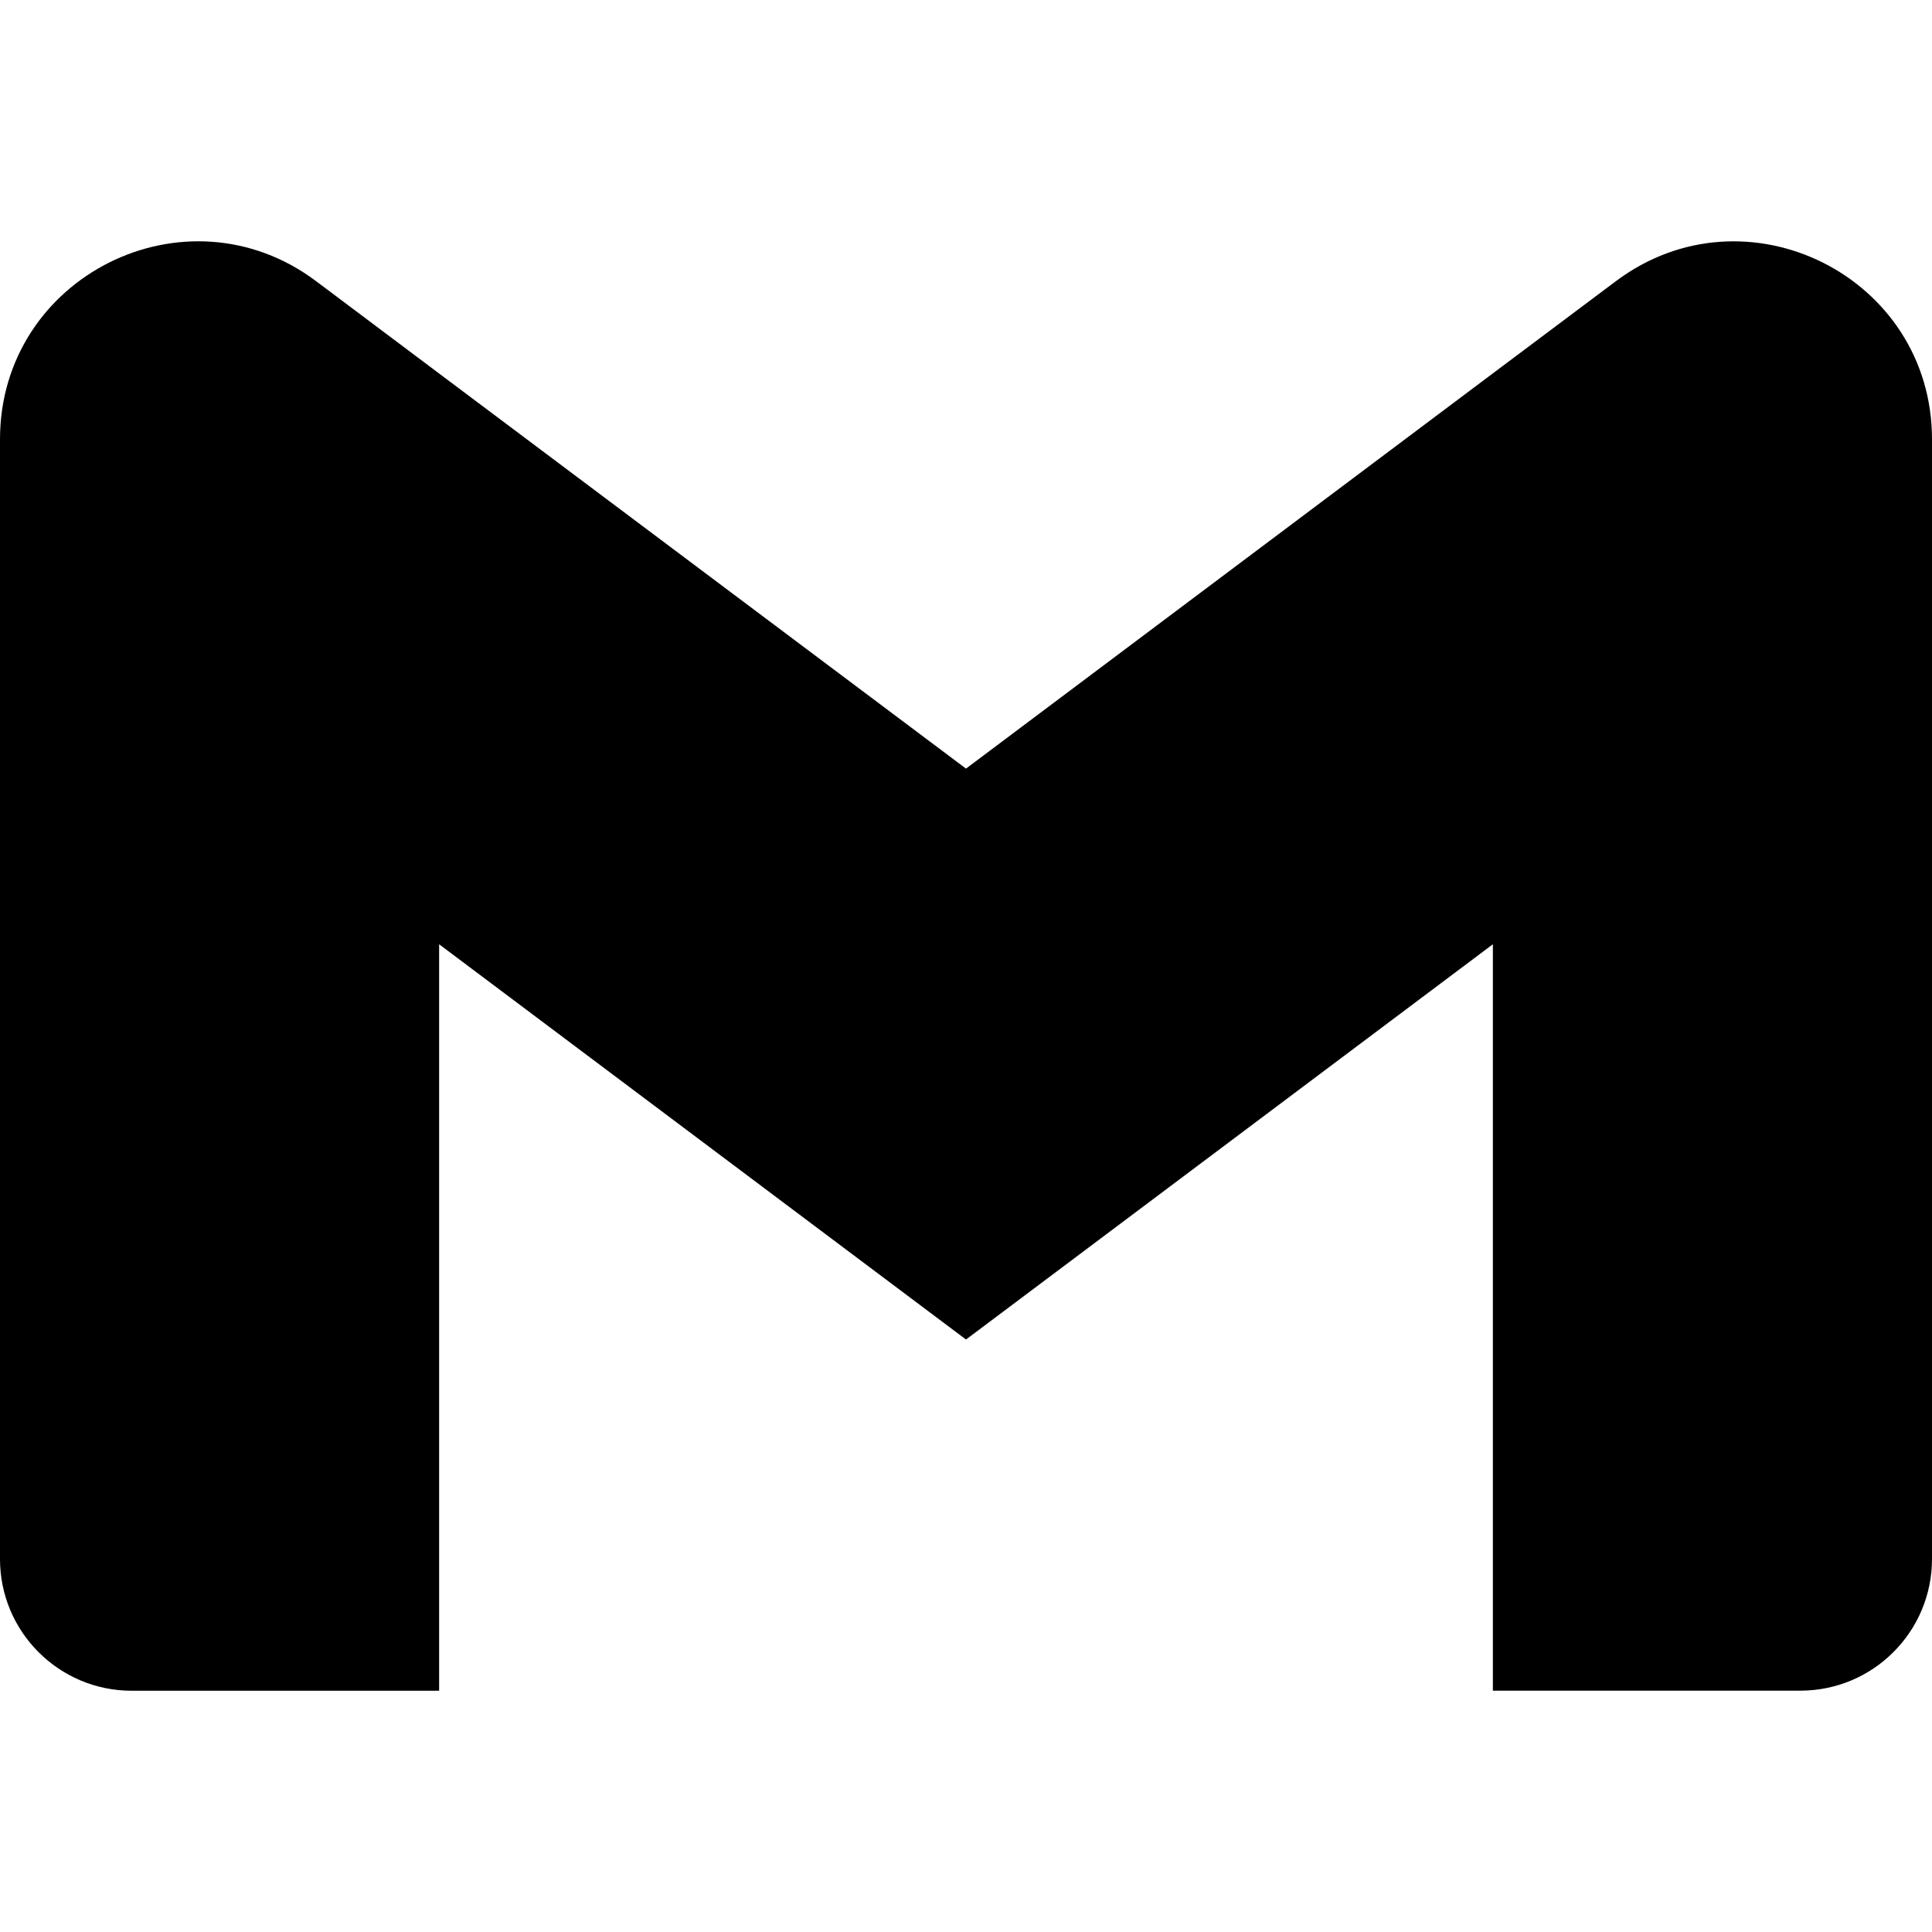
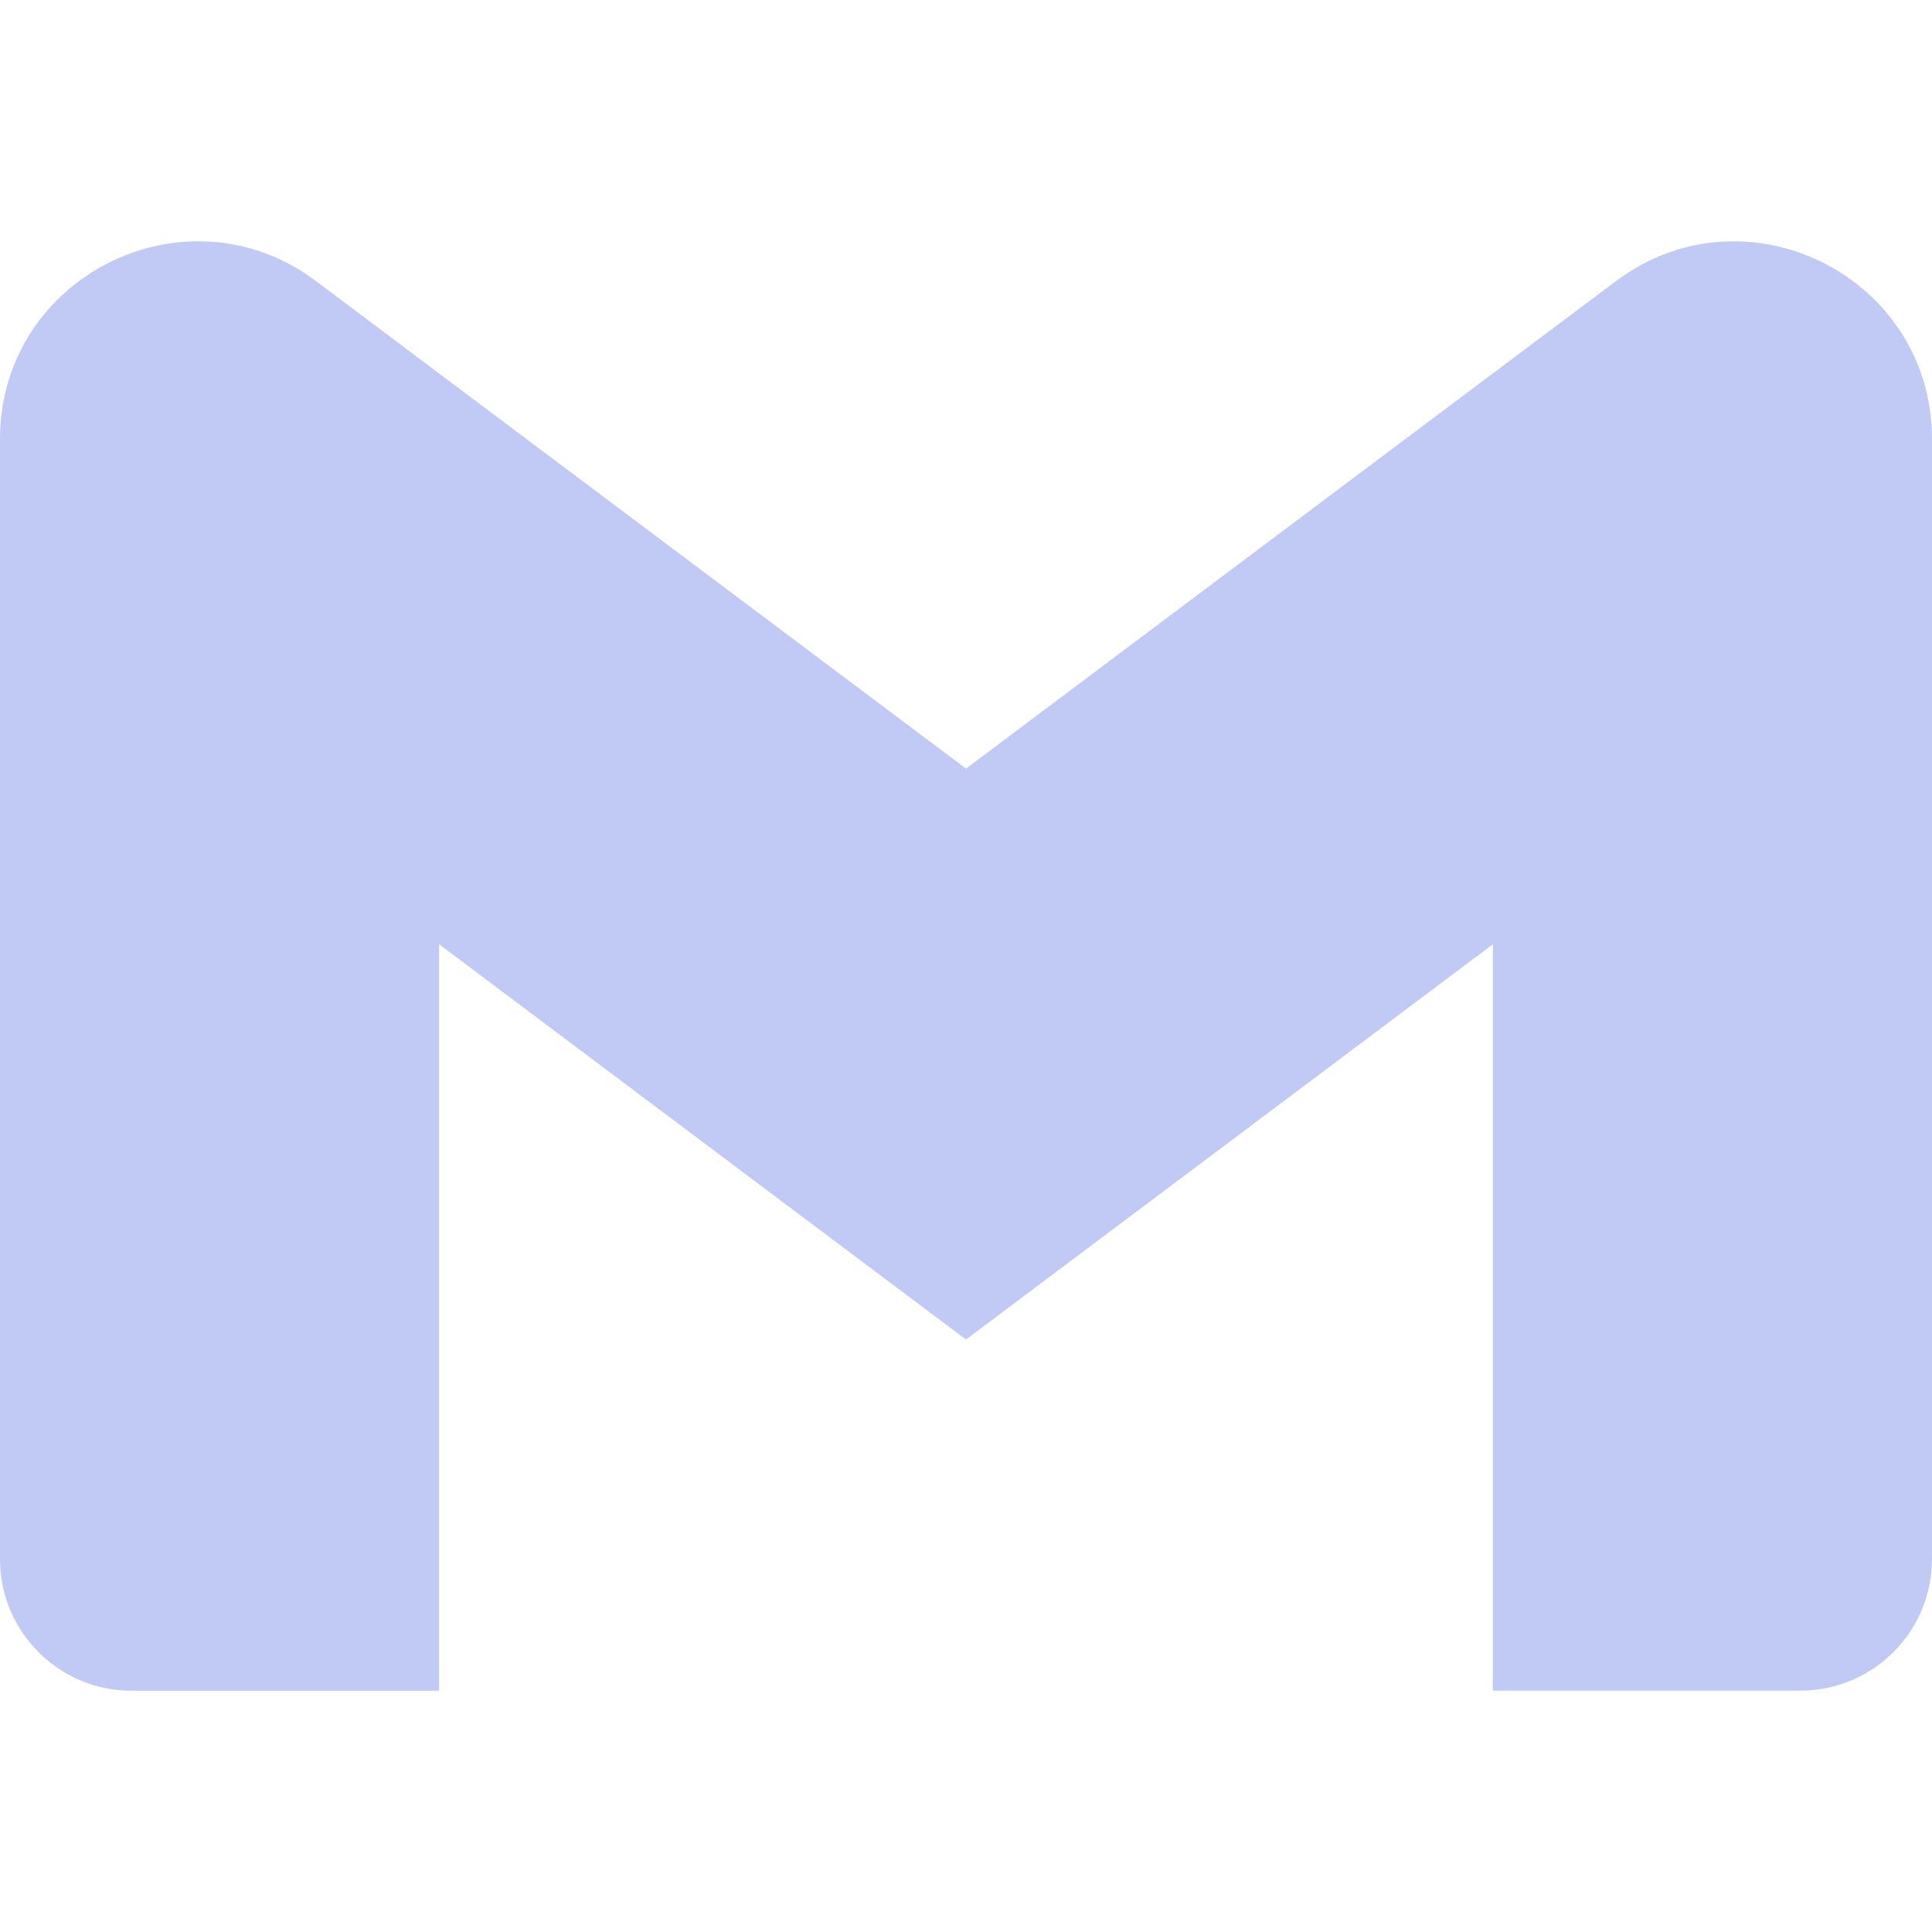
- <svg xmlns="http://www.w3.org/2000/svg" fill="currentColor" viewBox="0 0 24 24">
+ <svg xmlns="http://www.w3.org/2000/svg" fill="#c0caf5" viewBox="0 0 24 24">
  <path d="M24 5.457v13.909c0 .904-.732 1.636-1.636 1.636h-3.819V11.73L12 16.64l-6.545-4.91v9.273H1.636A1.636 1.636 0 0 1 0 19.366V5.457c0-2.023 2.309-3.178 3.927-1.964L5.455 4.64 12 9.548l6.545-4.91 1.528-1.145C21.69 2.28 24 3.434 24 5.457z" />
</svg>
